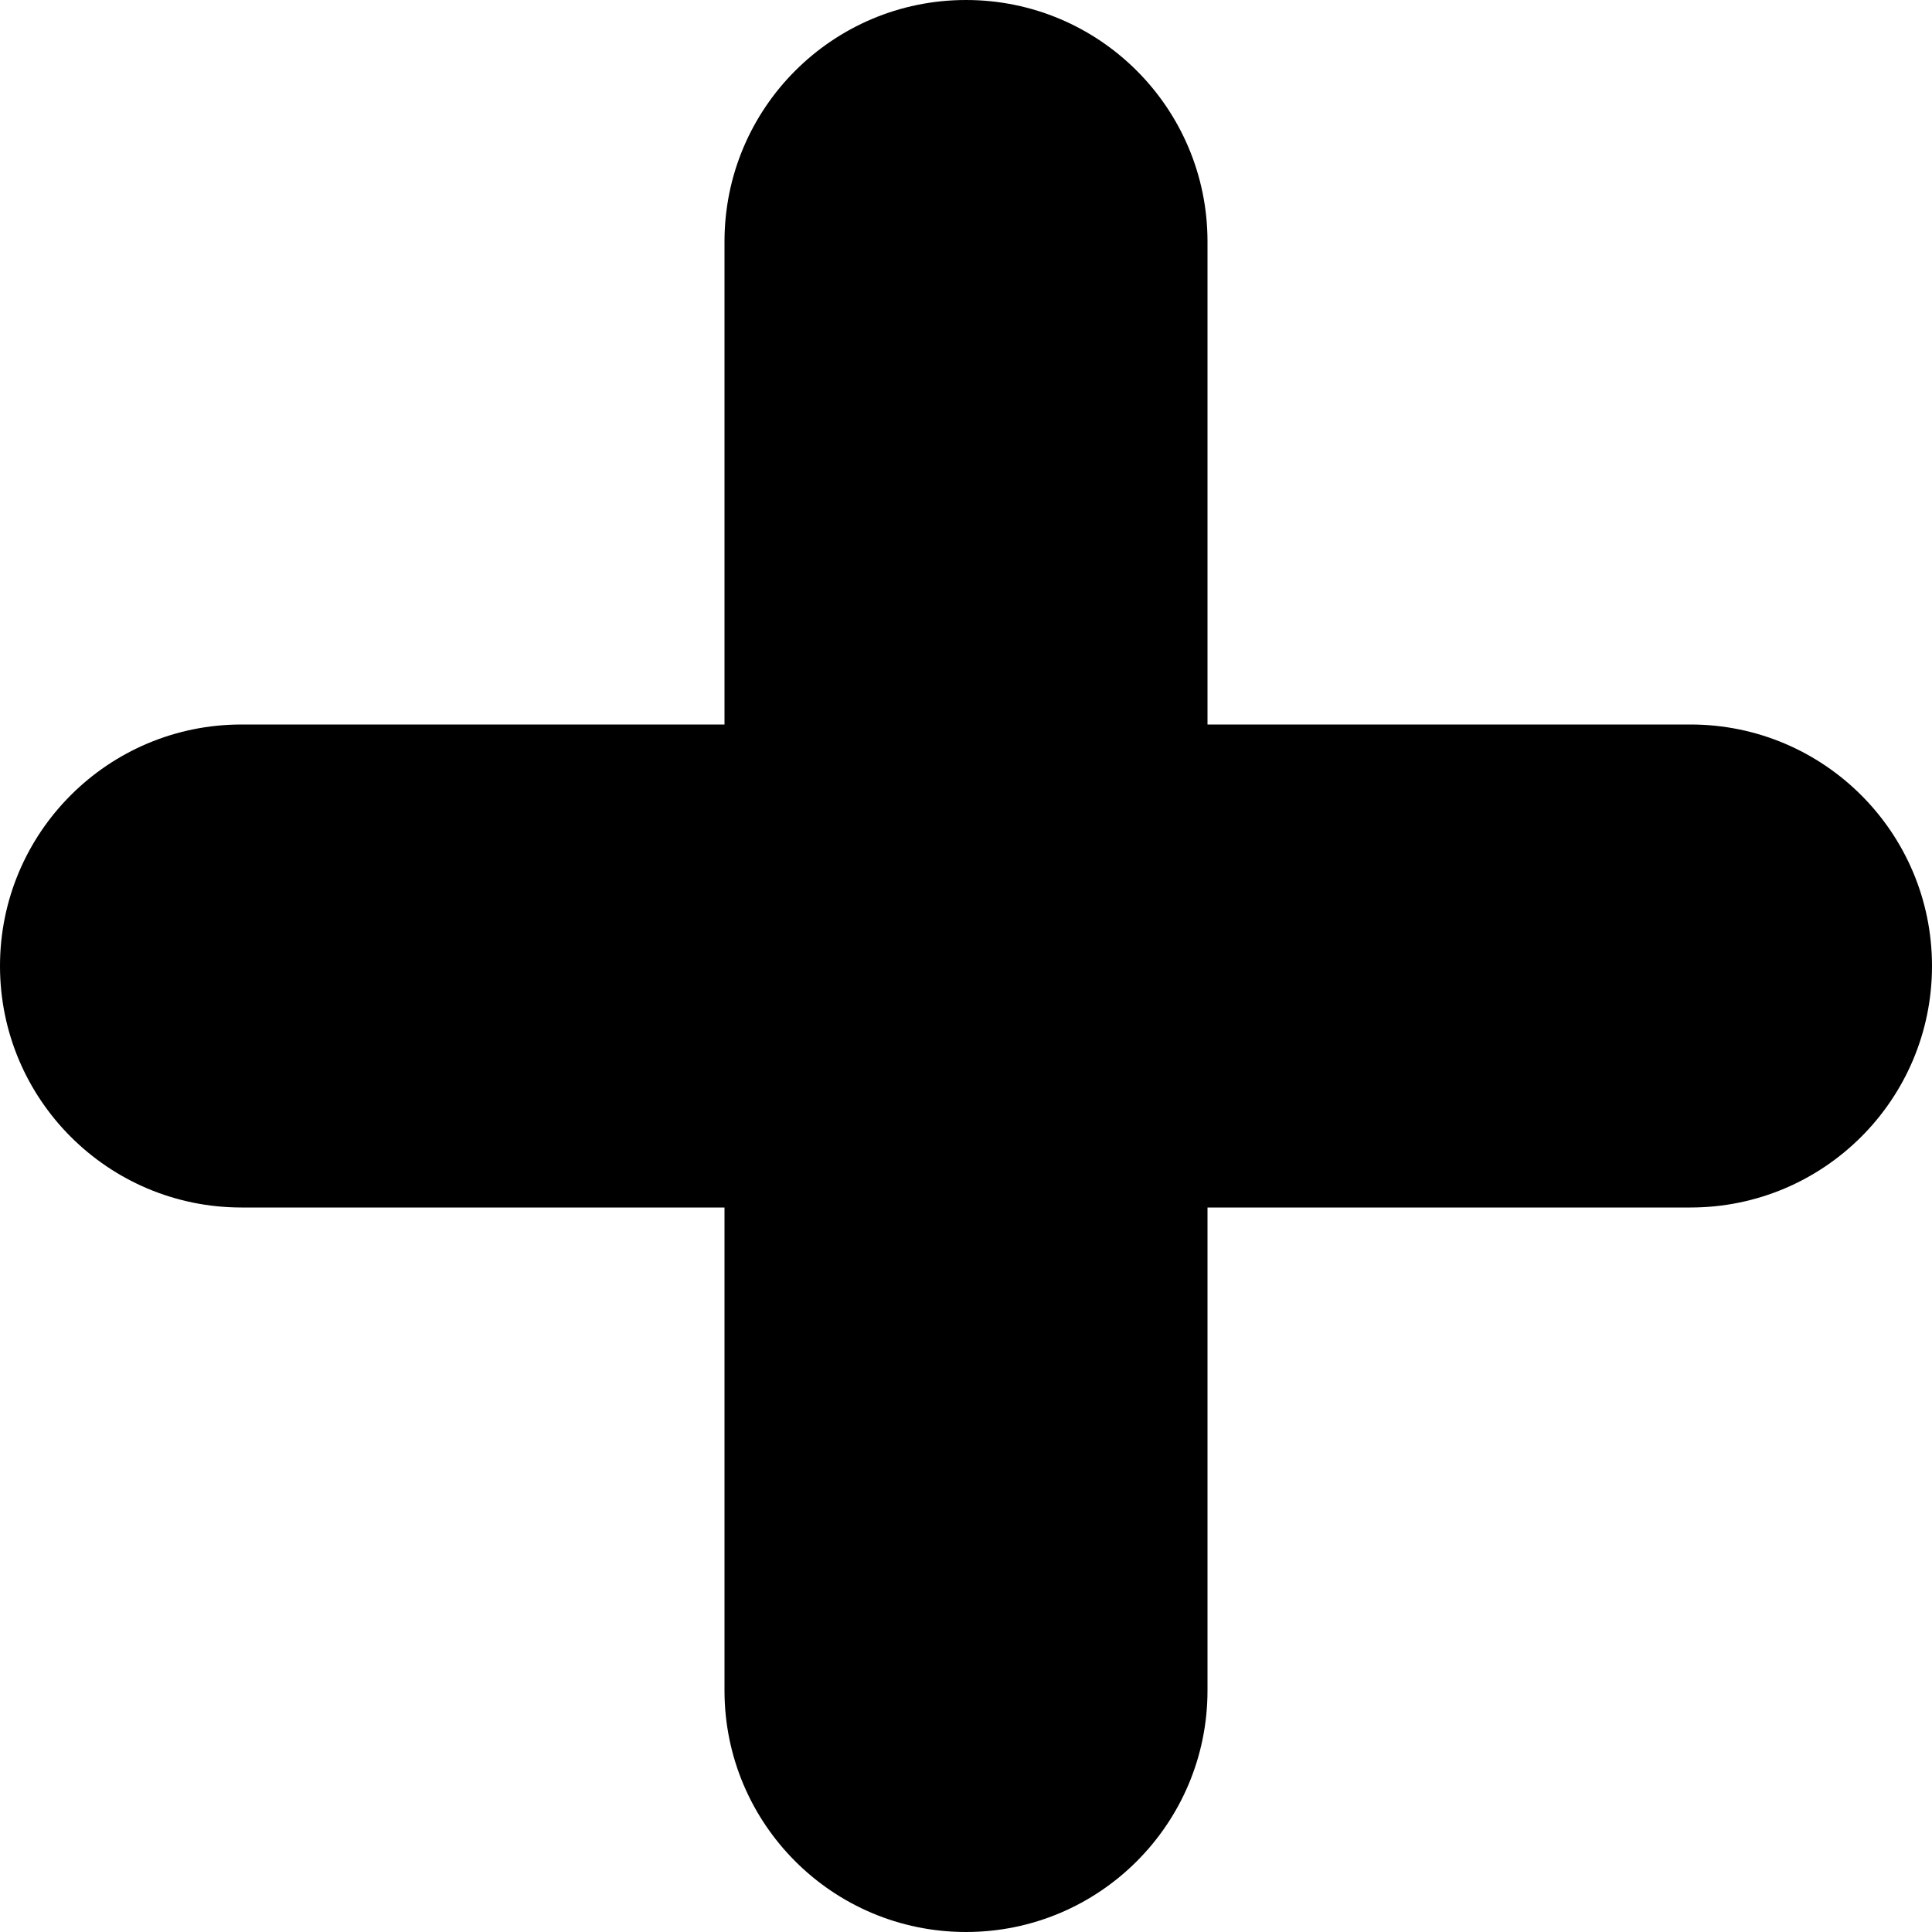
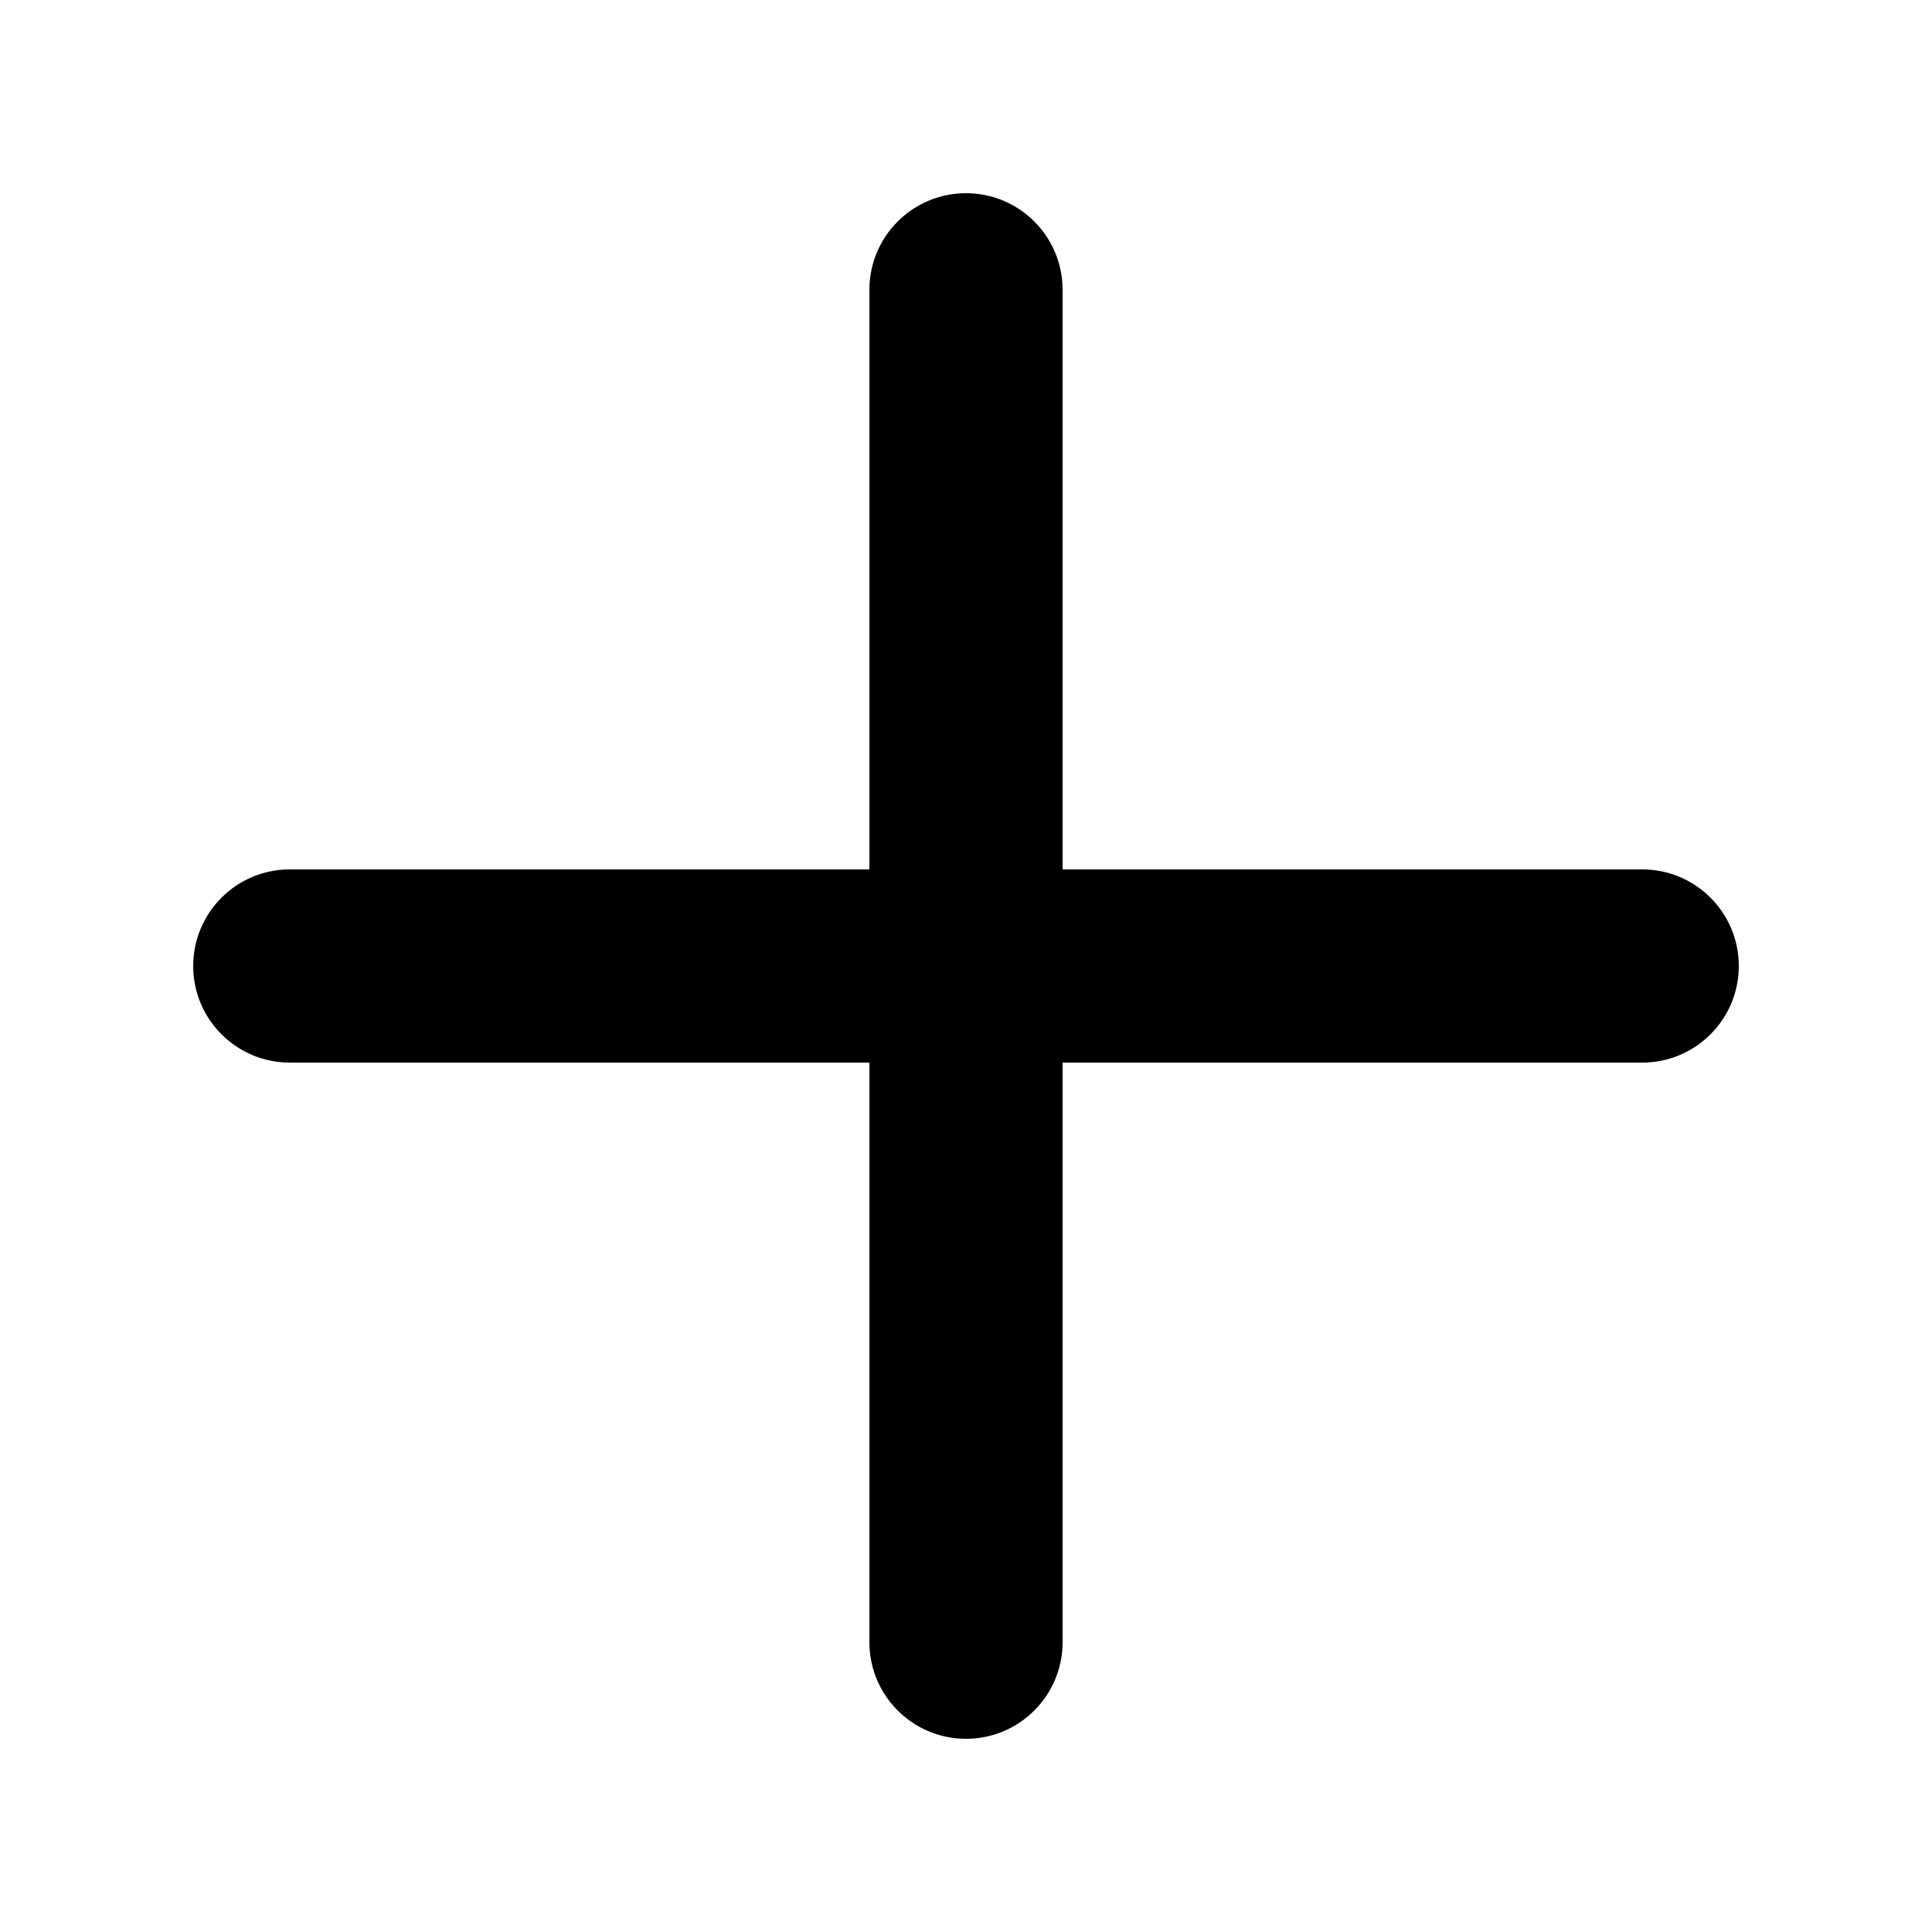
- <svg xmlns="http://www.w3.org/2000/svg" width="800px" height="800px" viewBox="0 0 32 32" version="1.1">
-   <defs>
- 
- </defs>
-   <g id="Page-1" stroke="none" stroke-width="1" fill="none" fill-rule="evenodd">
-     <g id="Icon-Set-Filled" transform="translate(-362, -1037)" fill="#000000">
-       <path d="M390,1049 L382,1049 L382,1041 C382,1038.79 380.209,1037 378,1037 C375.791,1037 374,1038.79 374,1041 L374,1049 L366,1049 C363.791,1049 362,1050.79 362,1053 C362,1055.21 363.791,1057 366,1057 L374,1057 L374,1065 C374,1067.21 375.791,1069 378,1069 C380.209,1069 382,1067.21 382,1065 L382,1057 L390,1057 C392.209,1057 394,1055.21 394,1053 C394,1050.79 392.209,1049 390,1049" id="plus">
- 
- </path>
-     </g>
-   </g>
+ <svg xmlns="http://www.w3.org/2000/svg" width="800px" height="800px" viewBox="0 0 20 20" fill="none">
+   <path fill="#000000" fill-rule="evenodd" d="M9 17a1 1 0 102 0v-6h6a1 1 0 100-2h-6V3a1 1 0 10-2 0v6H3a1 1 0 000 2h6v6z" />
</svg>
